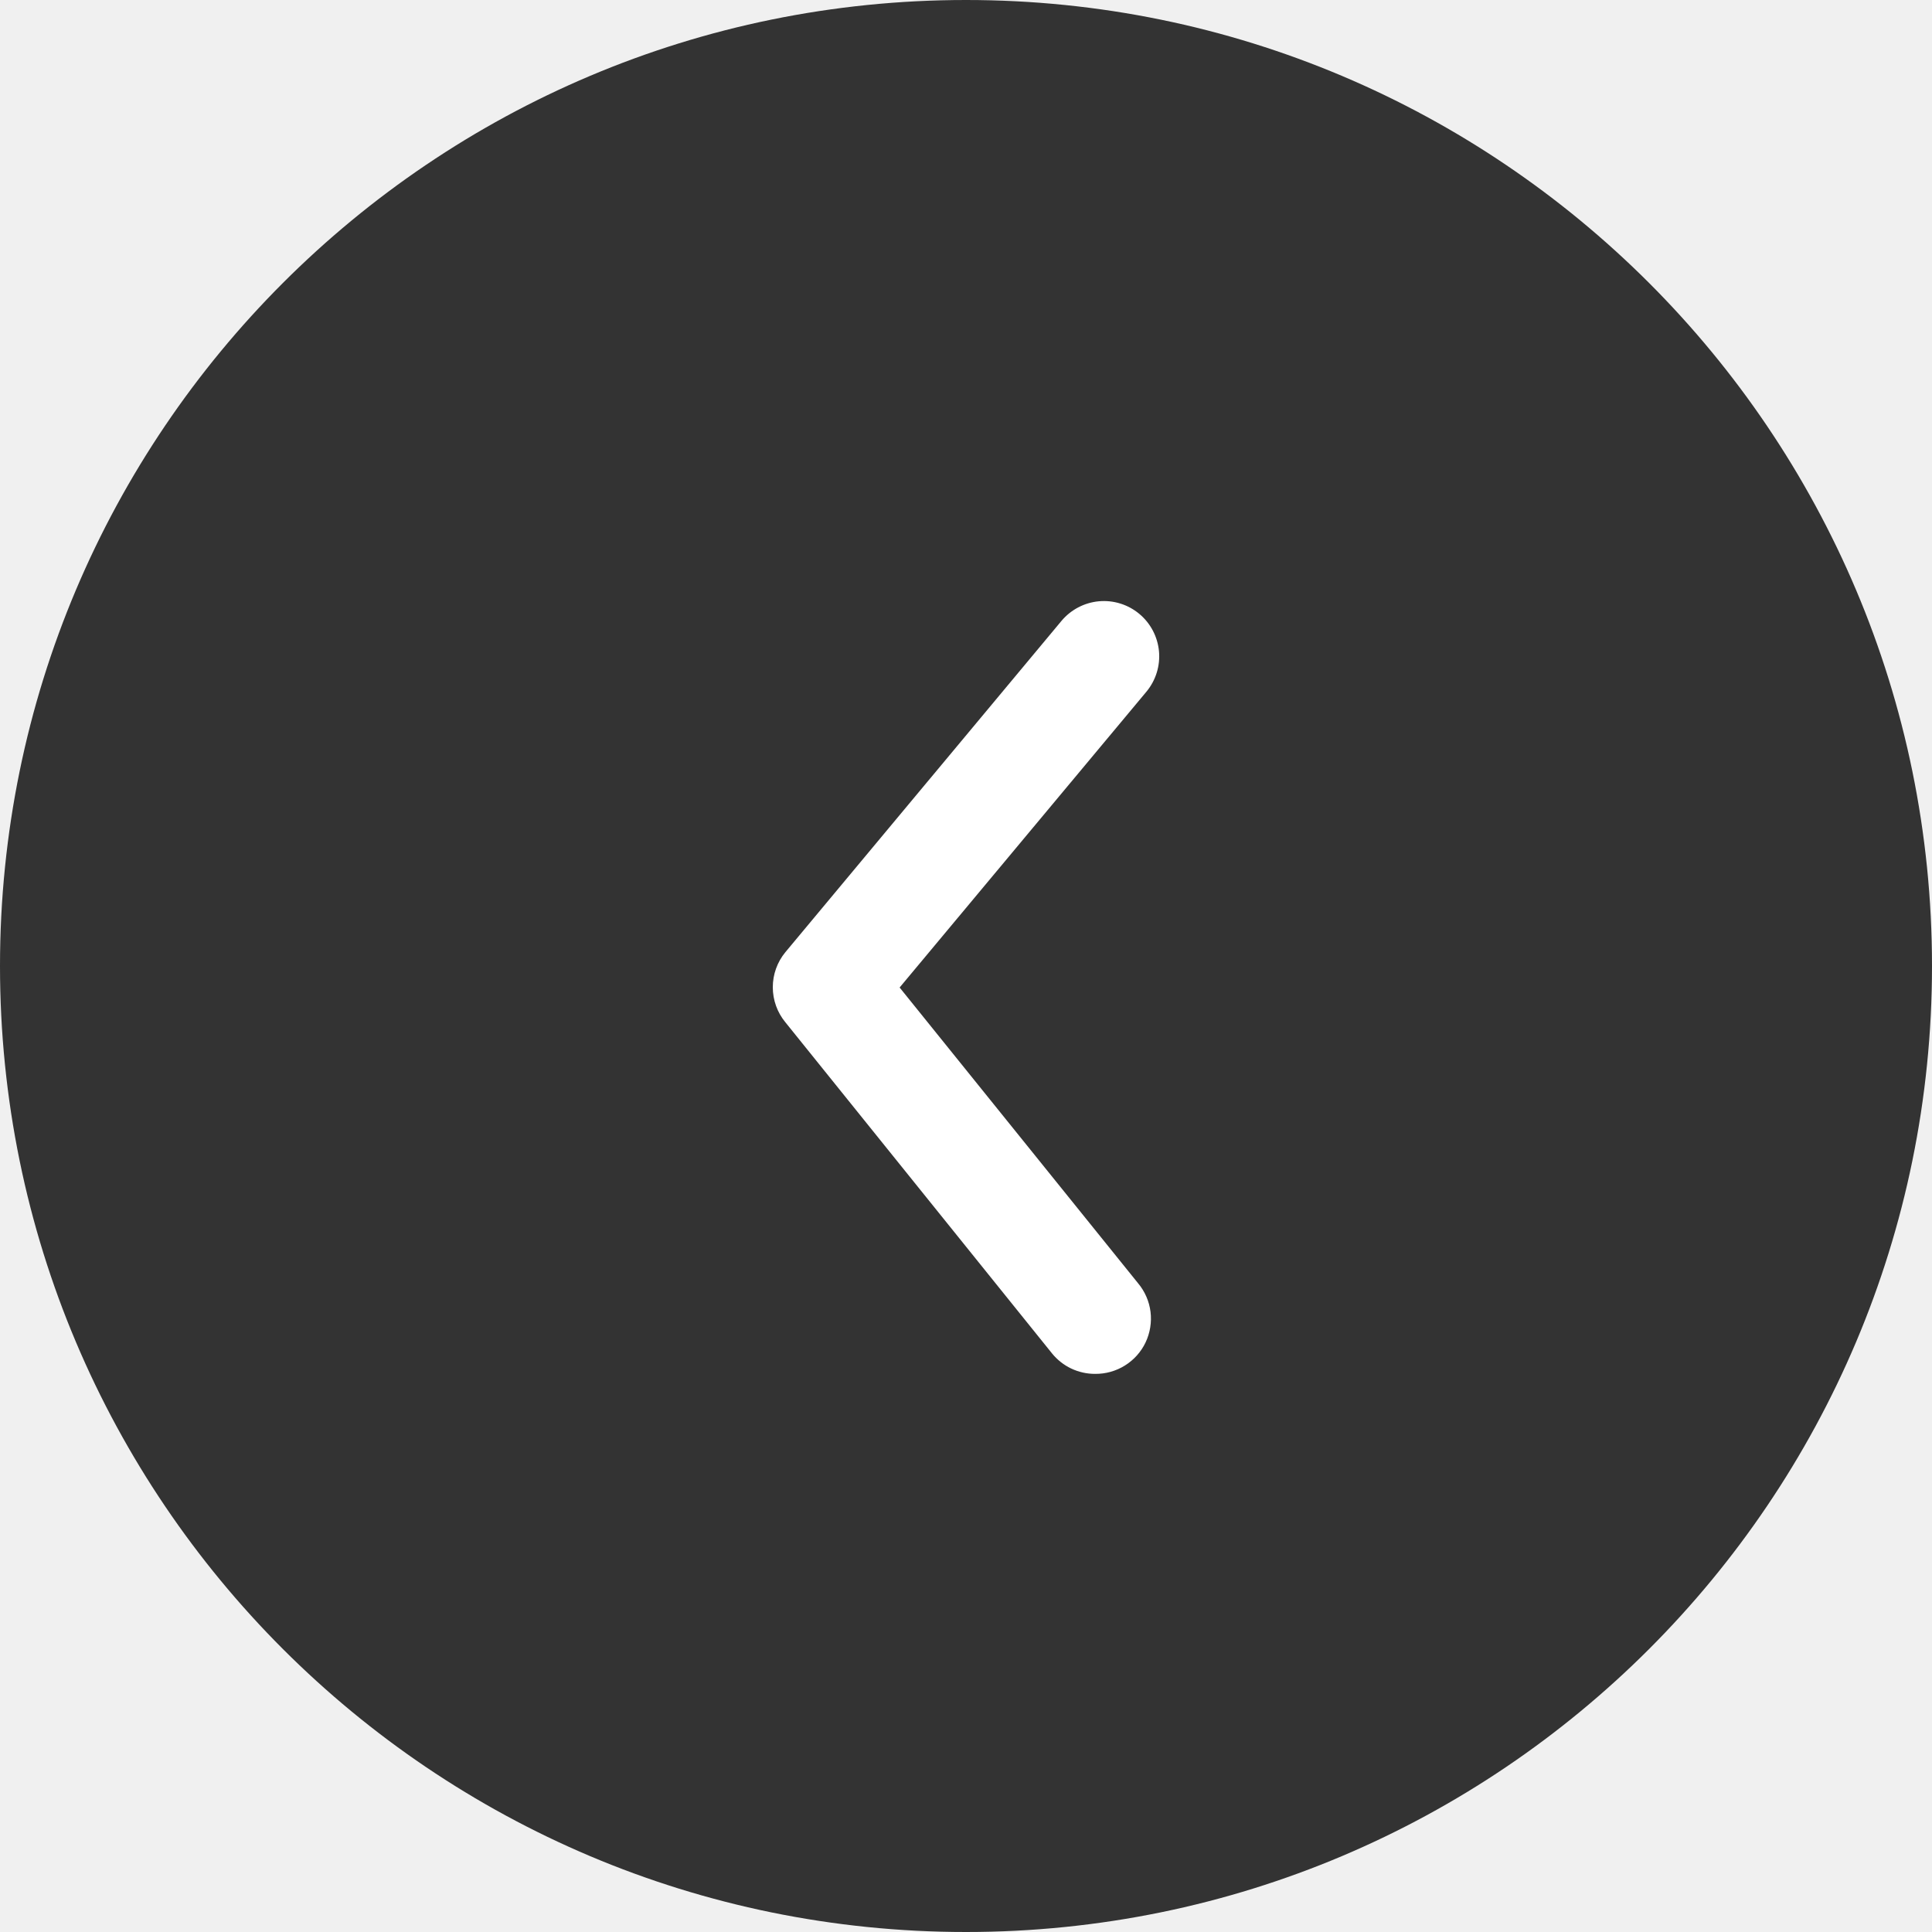
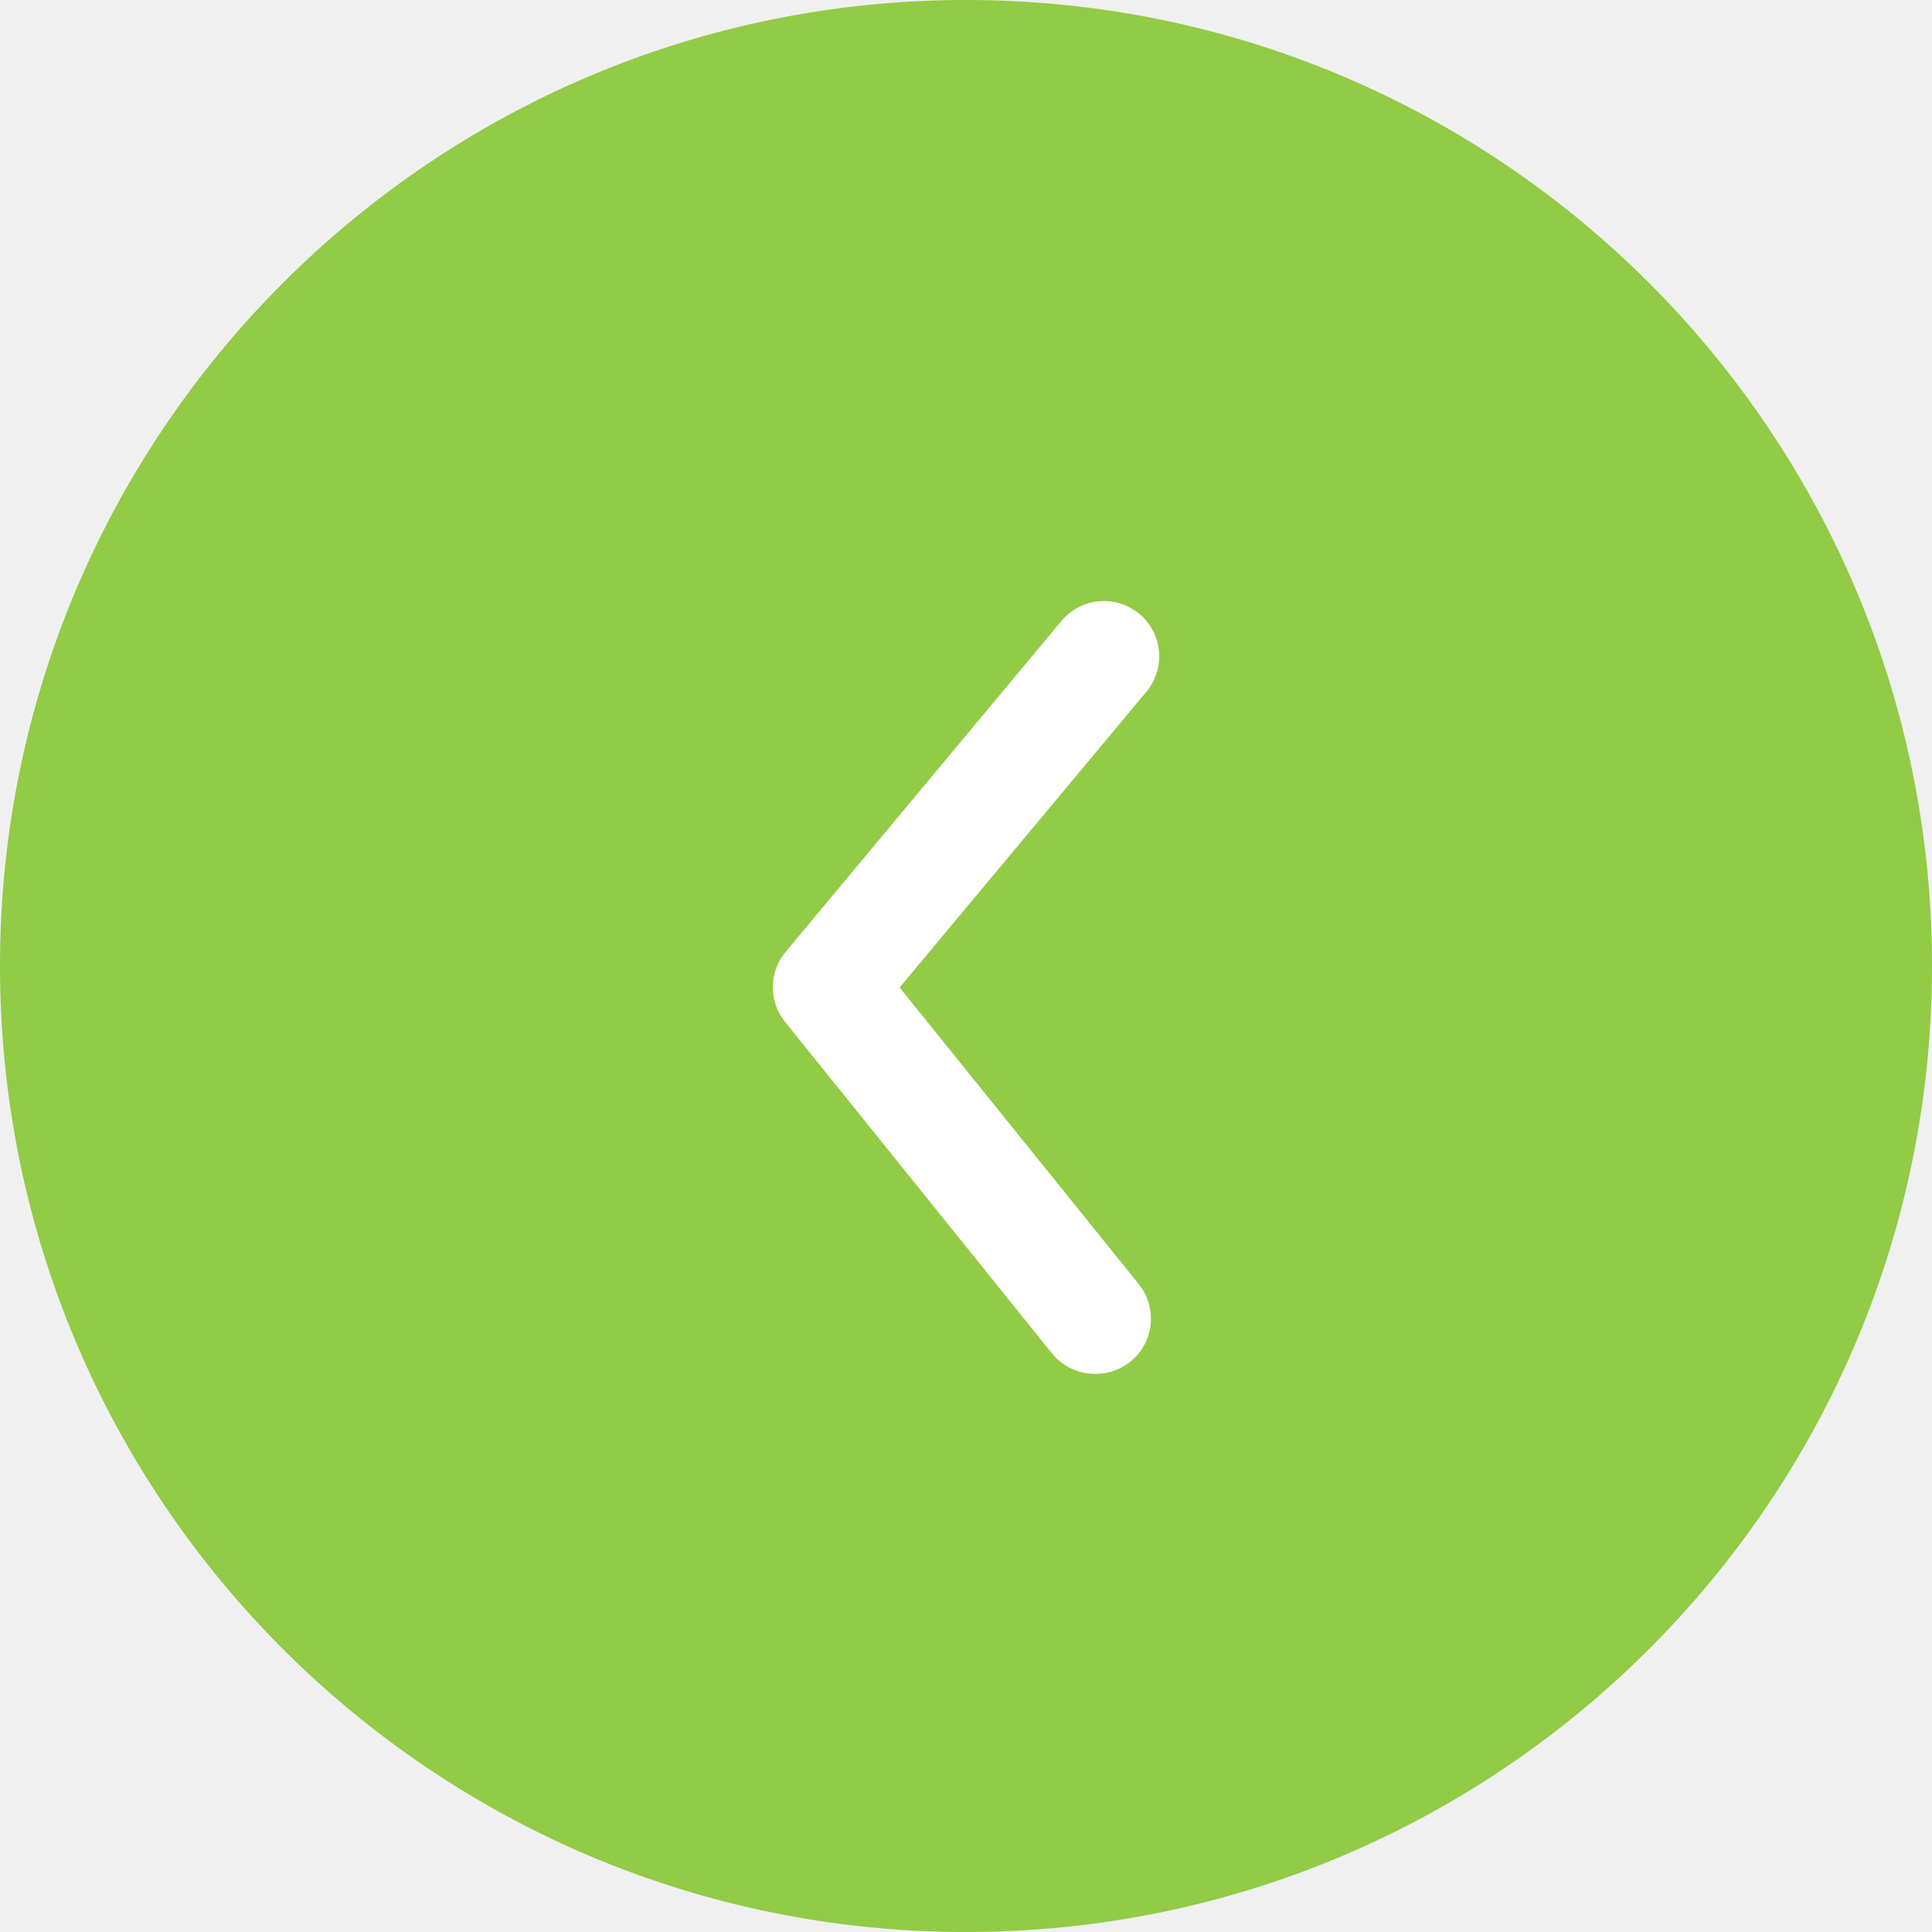
<svg xmlns="http://www.w3.org/2000/svg" width="45" height="45" viewBox="0 0 45 45" fill="none">
-   <circle cx="22.5" cy="22.5" r="22.5" fill="#333333" />
+   <circle cx="22.5" cy="22.5" r="22.5" fill="#92CB45" />
  <path d="M25.507 32C25.315 32.001 25.125 31.958 24.951 31.876C24.778 31.794 24.625 31.673 24.504 31.524L18.293 23.811C18.103 23.581 18 23.292 18 22.994C18 22.697 18.103 22.408 18.293 22.178L24.722 14.464C24.941 14.202 25.254 14.037 25.594 14.005C25.934 13.974 26.273 14.079 26.535 14.297C26.798 14.515 26.963 14.829 26.995 15.169C27.026 15.509 26.921 15.847 26.703 16.11L20.954 23.001L26.51 29.892C26.667 30.08 26.767 30.31 26.798 30.554C26.828 30.797 26.788 31.045 26.683 31.267C26.578 31.488 26.411 31.675 26.202 31.805C25.994 31.935 25.752 32.003 25.507 32Z" fill="#ffffff" />
</svg>
